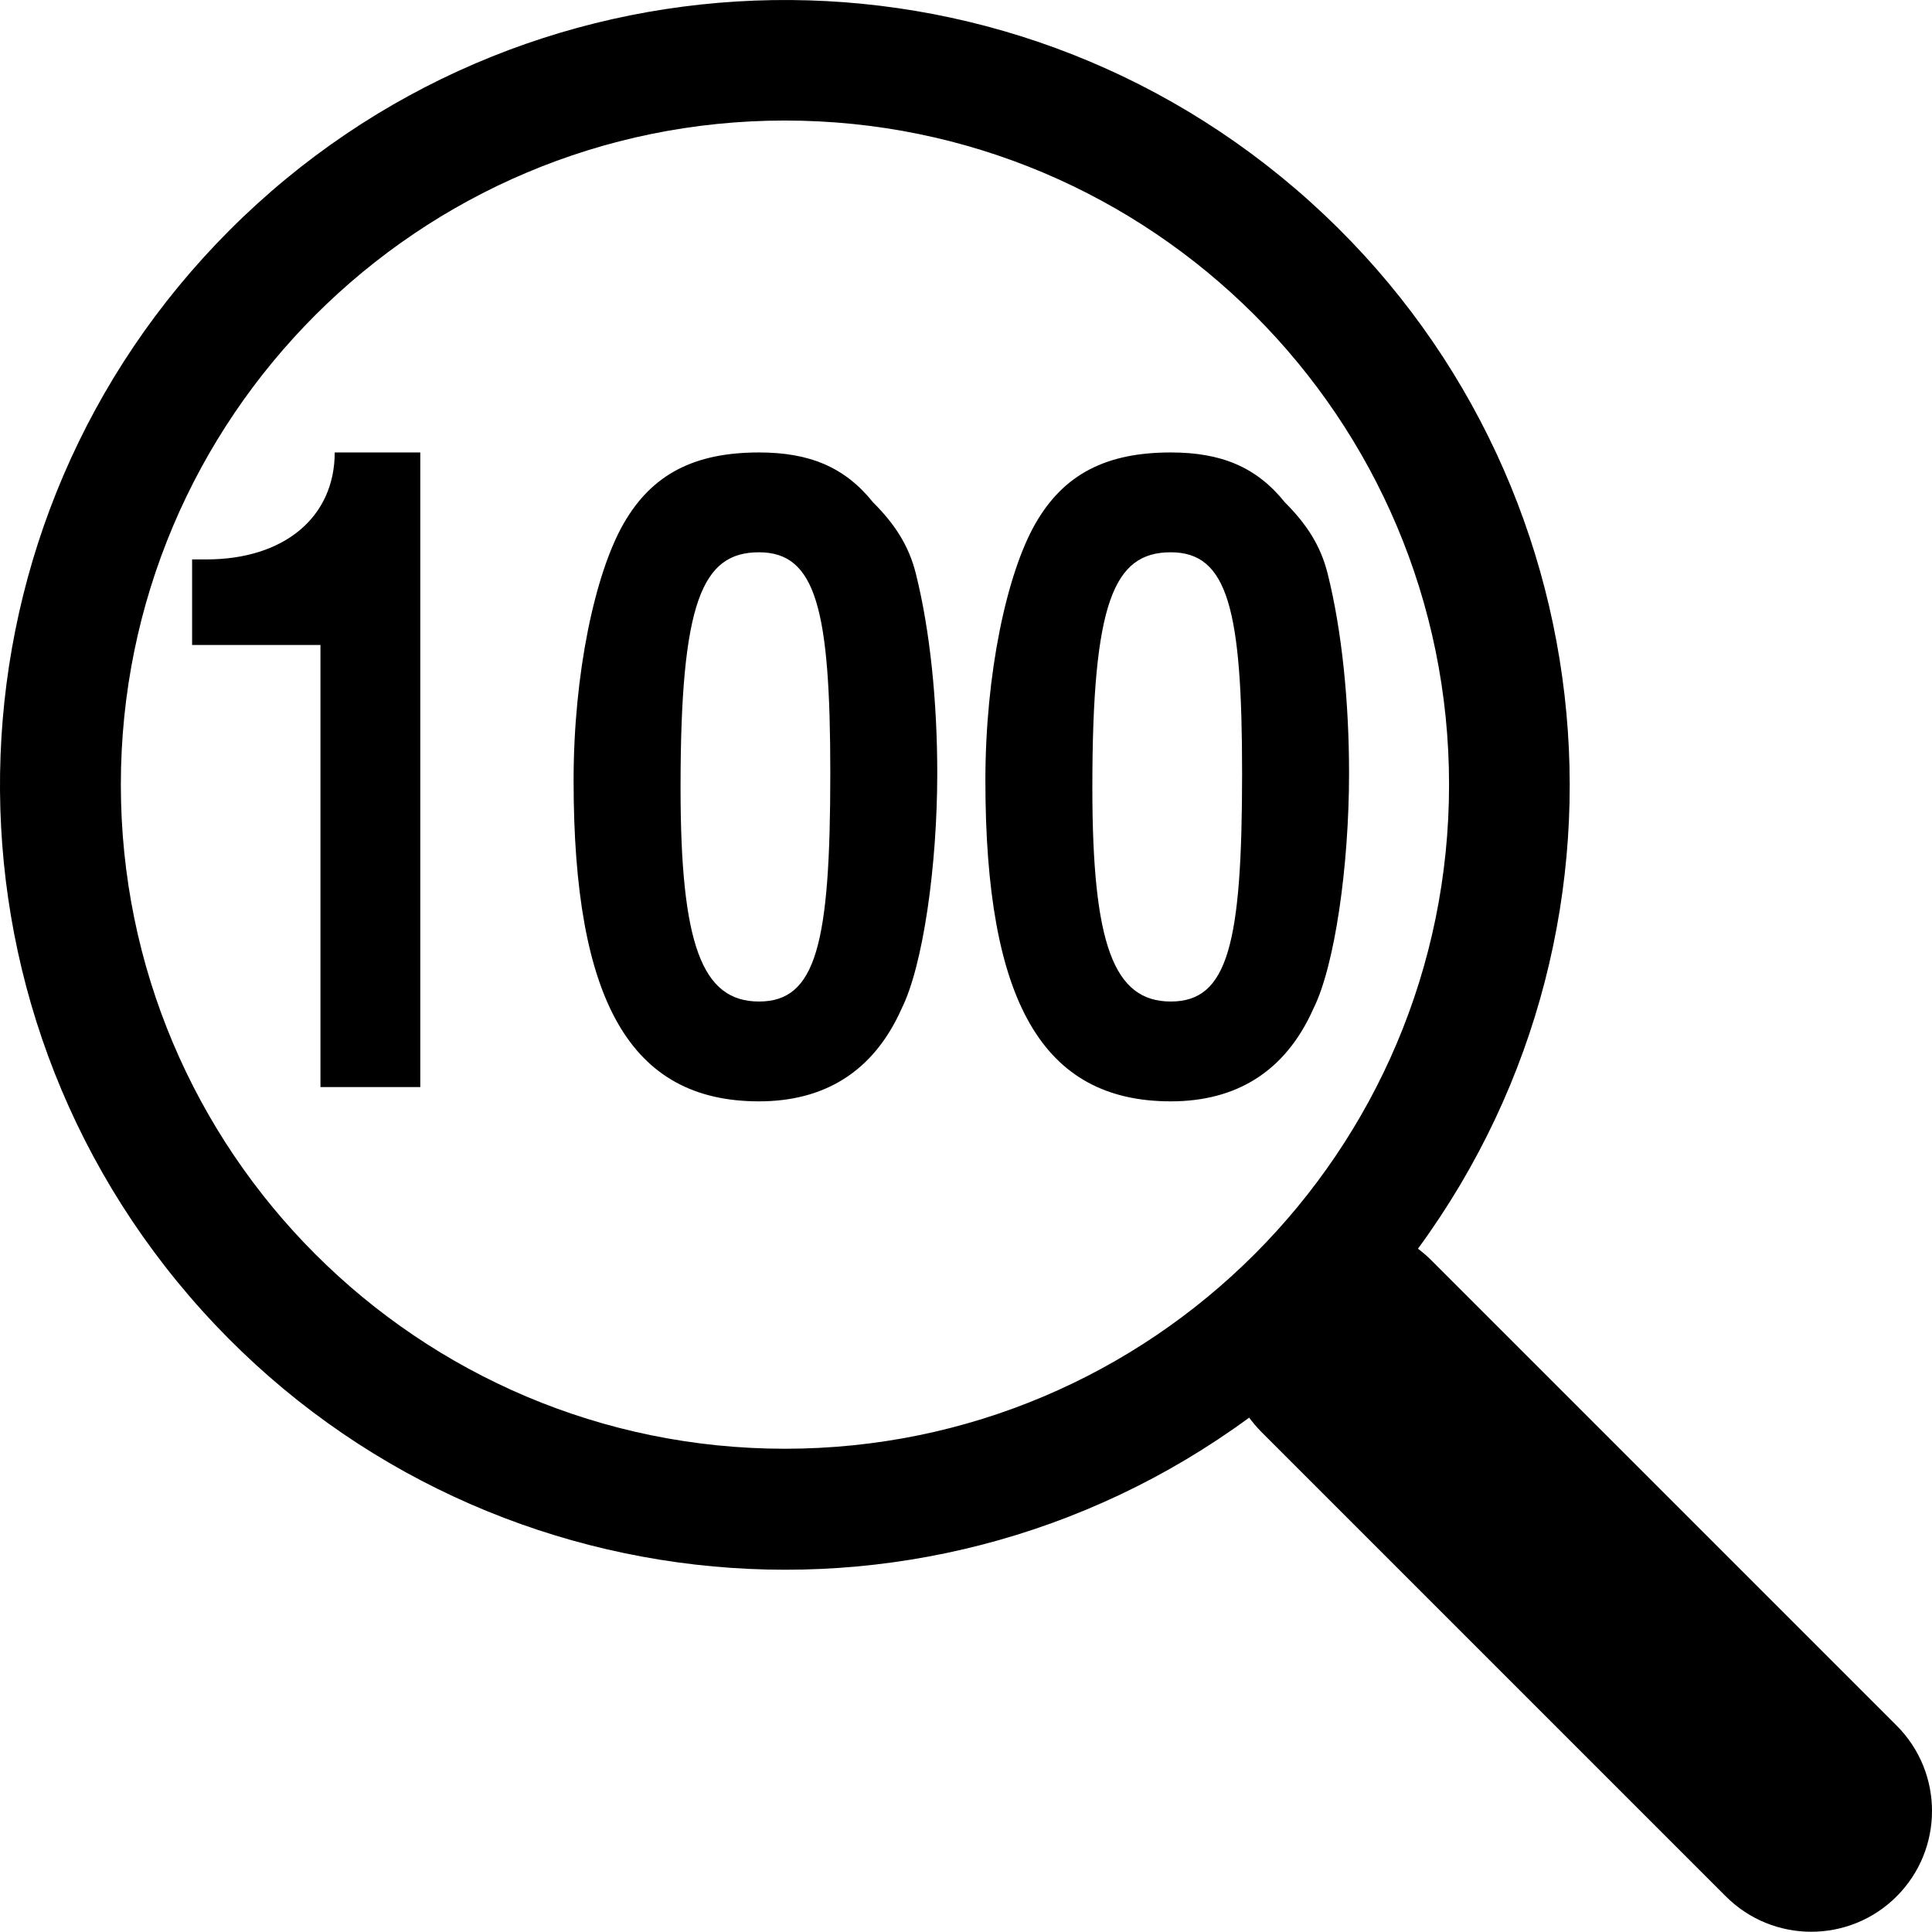
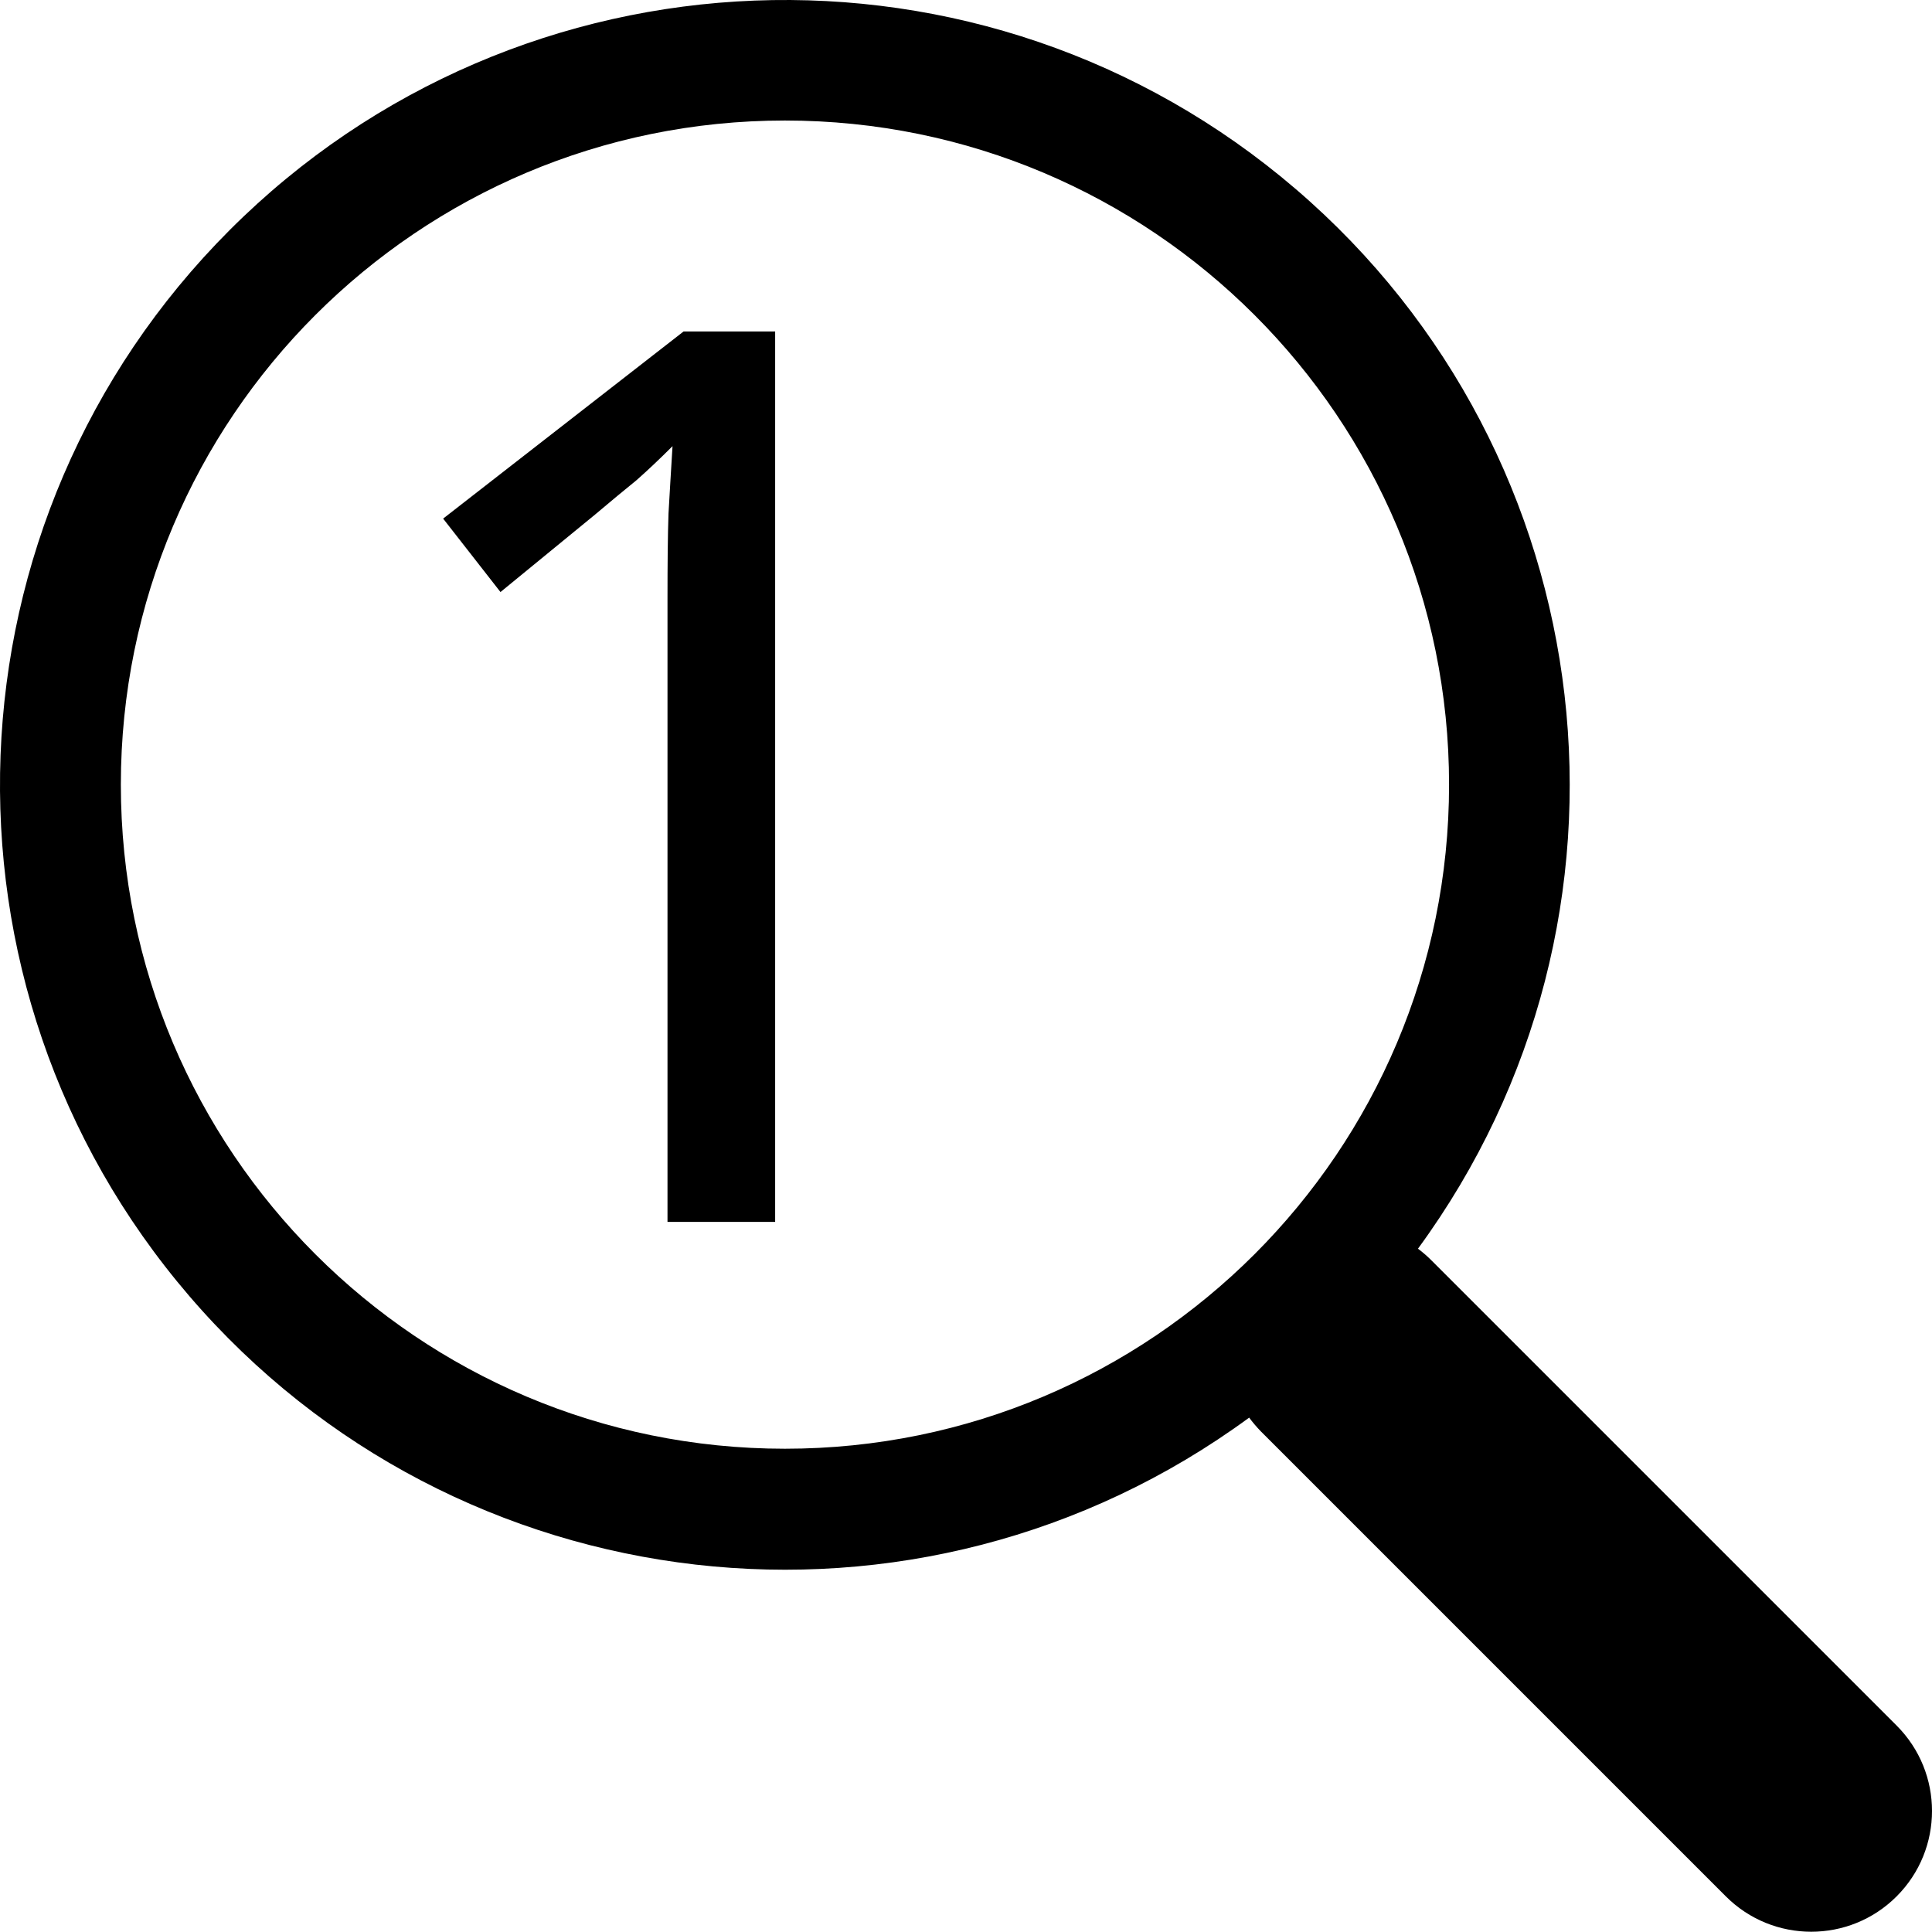
<svg xmlns="http://www.w3.org/2000/svg" width="30.004mm" height="30mm" viewBox="0 0 30.004 30" version="1.1" id="svg5">
  <defs id="defs2" />
  <g id="layer1" transform="translate(-102.8369,-146.3836)">
-     <g id="g12170" transform="matrix(7.087347,0,0,7.087347,-626.0037,-891.0875)" style="stroke-width:0.141">
-       <g style="fill:currentColor;stroke-width:0.141" id="g900" transform="matrix(0.2645833,0,0,0.2645833,102.8371,146.3831)">
+     <g id="g7838">
+       <g style="fill:currentColor;stroke-width:0.141" id="g900" transform="matrix(1.875194,0,0,1.875194,102.8385,146.3801)">
        <path d="m 11.742,10.344 a 6.5,6.5 0 1 0 -1.397,1.398 h -0.001 c 0.03,0.04 0.062,0.078 0.098,0.115 l 3.85,3.85 a 1,1 0 0 0 1.415,-1.414 l -3.85,-3.85 a 1.007,1.007 0 0 0 -0.115,-0.1 z M 12,6.5 a 5.5,5.5 0 1 1 -11,0 5.5,5.5 0 0 1 11,0" id="path891" style="stroke-width:0.141" />
      </g>
-       <text xml:space="preserve" style="font-style:normal;font-variant:normal;font-weight:bold;font-stretch:condensed;font-size:1.976px;line-height:125%;font-family:'Arial Narrow';-inkscape-font-specification:'Arial Narrow, Bold Condensed';font-variant-ligatures:normal;font-variant-caps:normal;font-variant-numeric:normal;font-feature-settings:normal;text-align:start;letter-spacing:0px;word-spacing:0px;writing-mode:lr-tb;text-anchor:start;fill:#000000;fill-opacity:1;stroke:none;stroke-width:0.037px;stroke-linecap:butt;stroke-linejoin:miter;stroke-opacity:1" x="103.147" y="148.767" id="text5278">
-         <tspan id="tspan5276" style="stroke-width:0.037px" x="103.147" y="148.767">100</tspan>
+       <text xml:space="preserve" style="font-style:normal;font-variant:normal;font-weight:normal;font-stretch:normal;font-size:19.365px;line-height:125%;font-family:'Arial Black';-inkscape-font-specification:'Arial Black, Normal';font-variant-ligatures:normal;font-variant-caps:normal;font-variant-numeric:normal;font-variant-east-asian:normal;text-align:start;letter-spacing:0px;word-spacing:0px;writing-mode:lr-tb;text-anchor:start;fill:#000000;fill-opacity:1;stroke:none;stroke-width:0.265px;stroke-linecap:butt;stroke-linejoin:miter;stroke-opacity:1" x="108" y="165.358" id="text5278">
+         <tspan id="tspan2454" x="108" y="165.358" style="stroke-width:0.265px">1</tspan>
      </text>
    </g>
  </g>
</svg>
